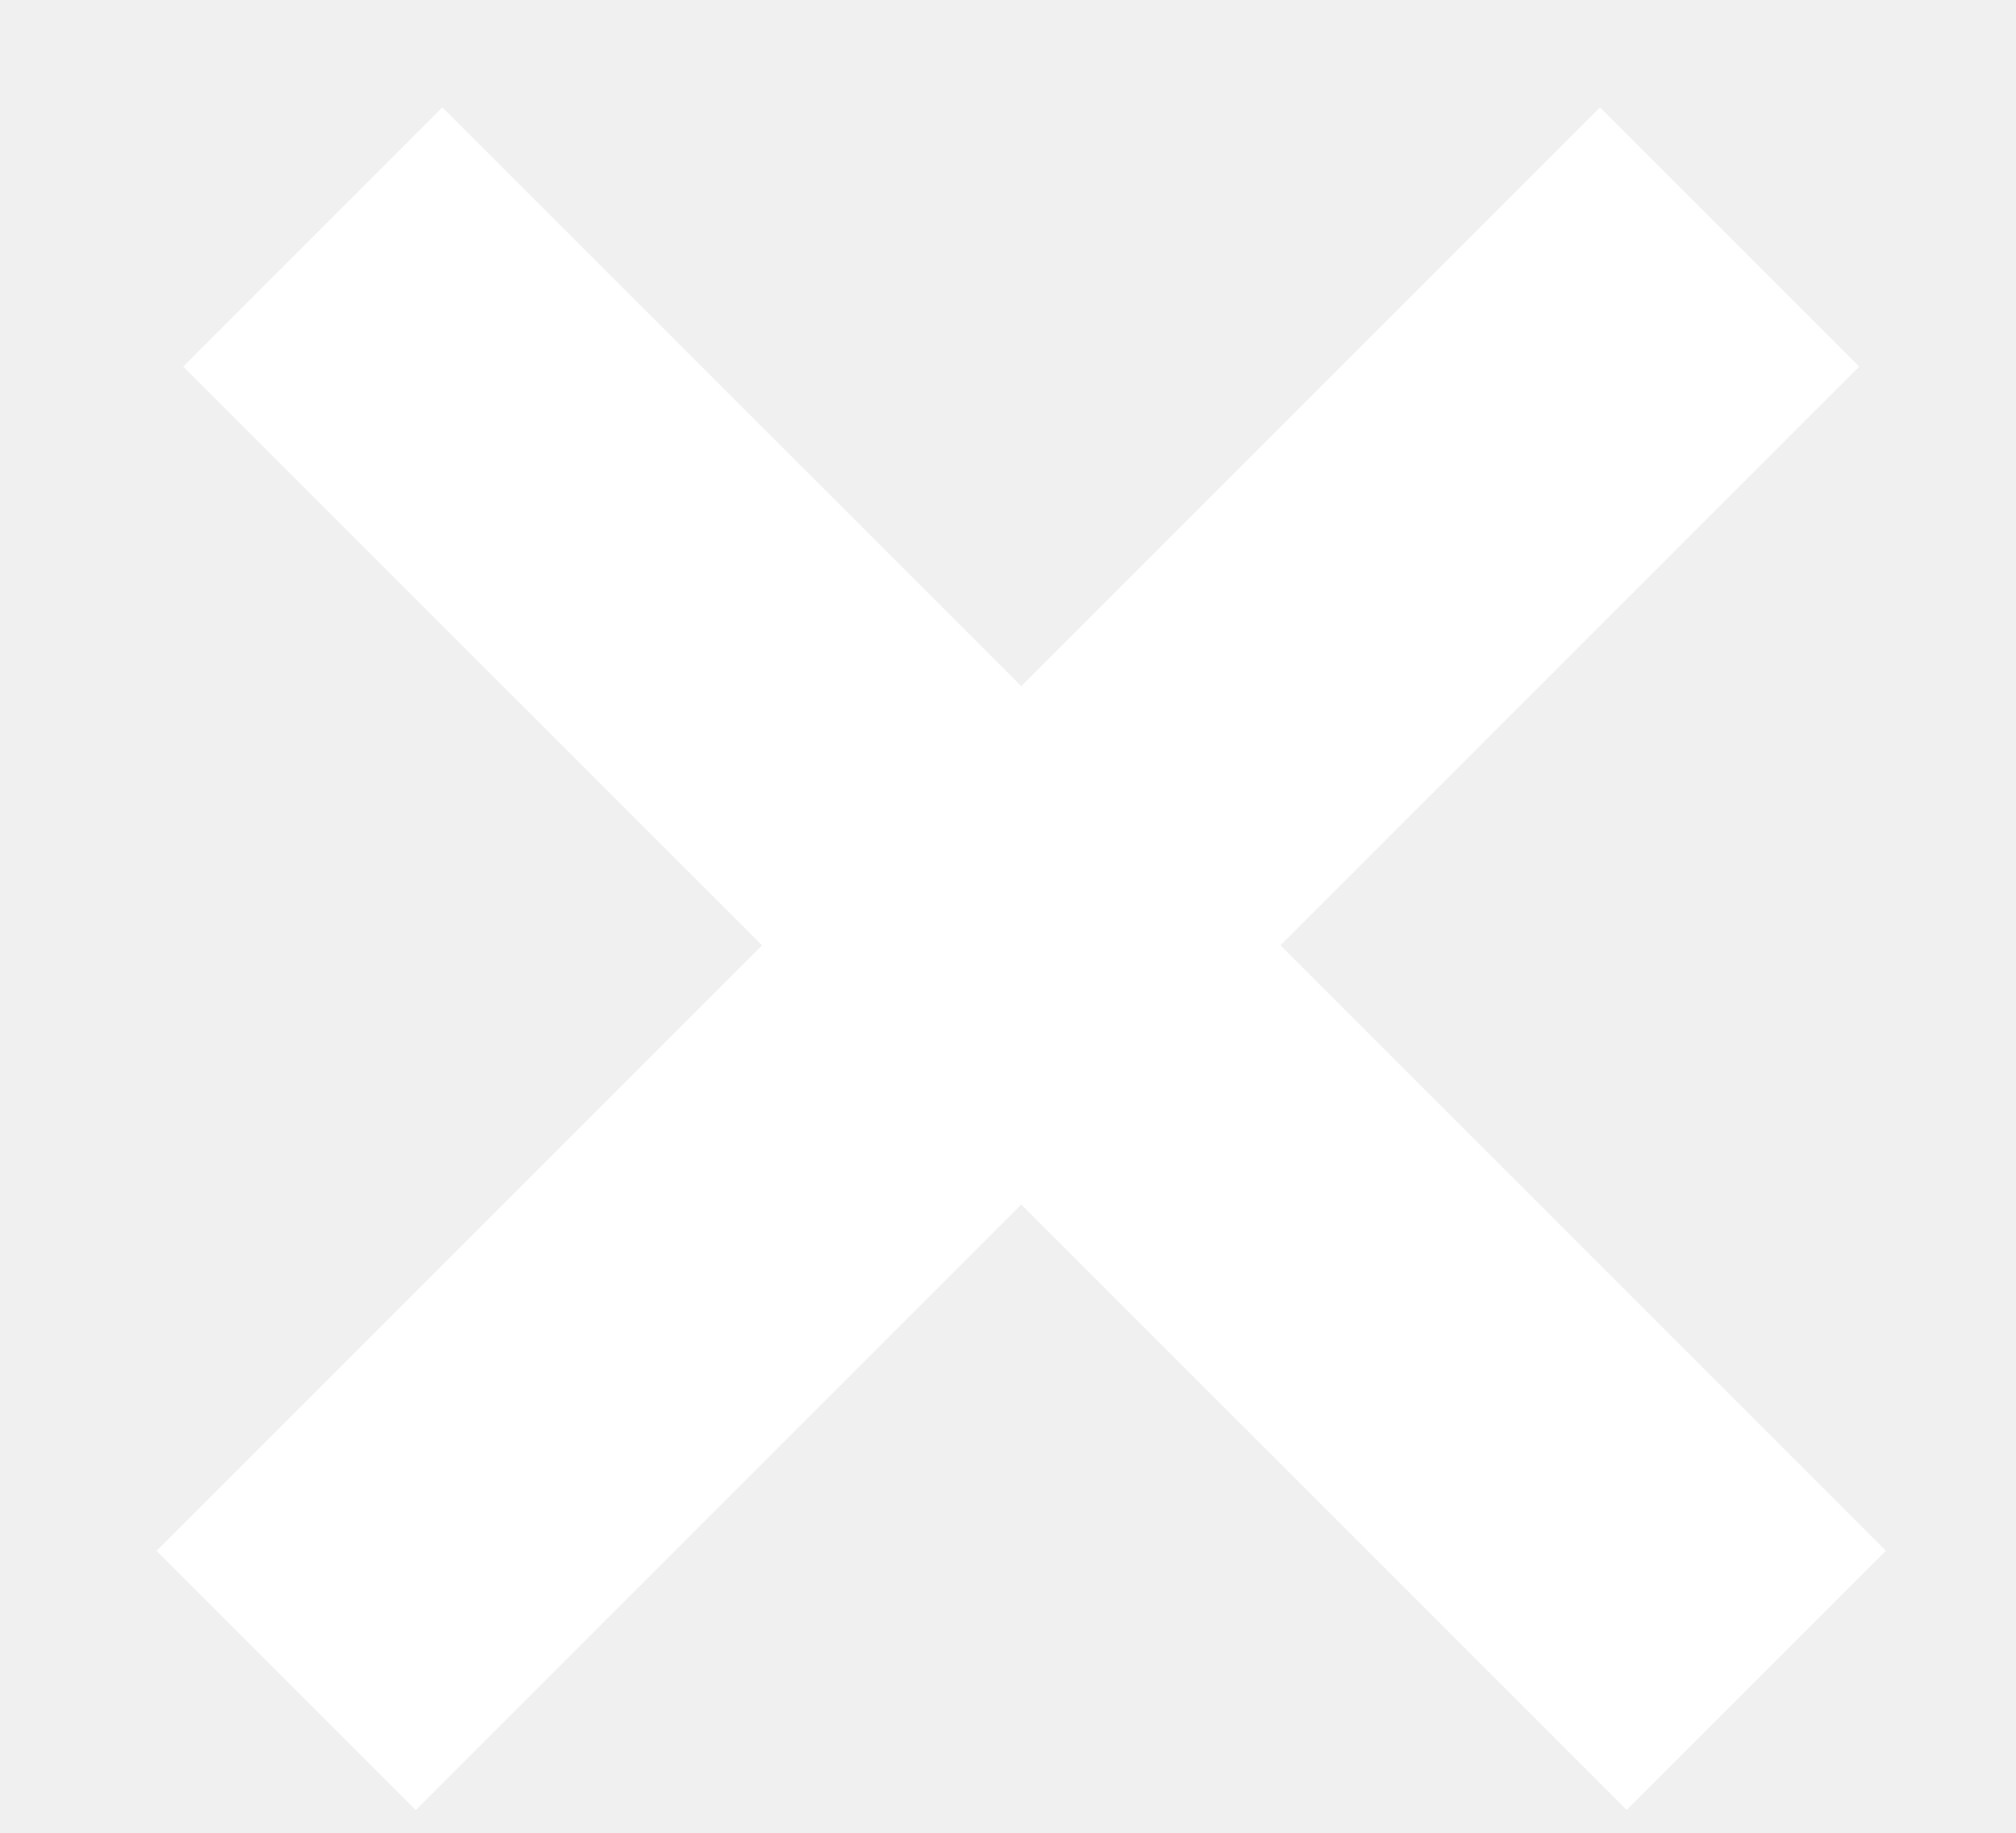
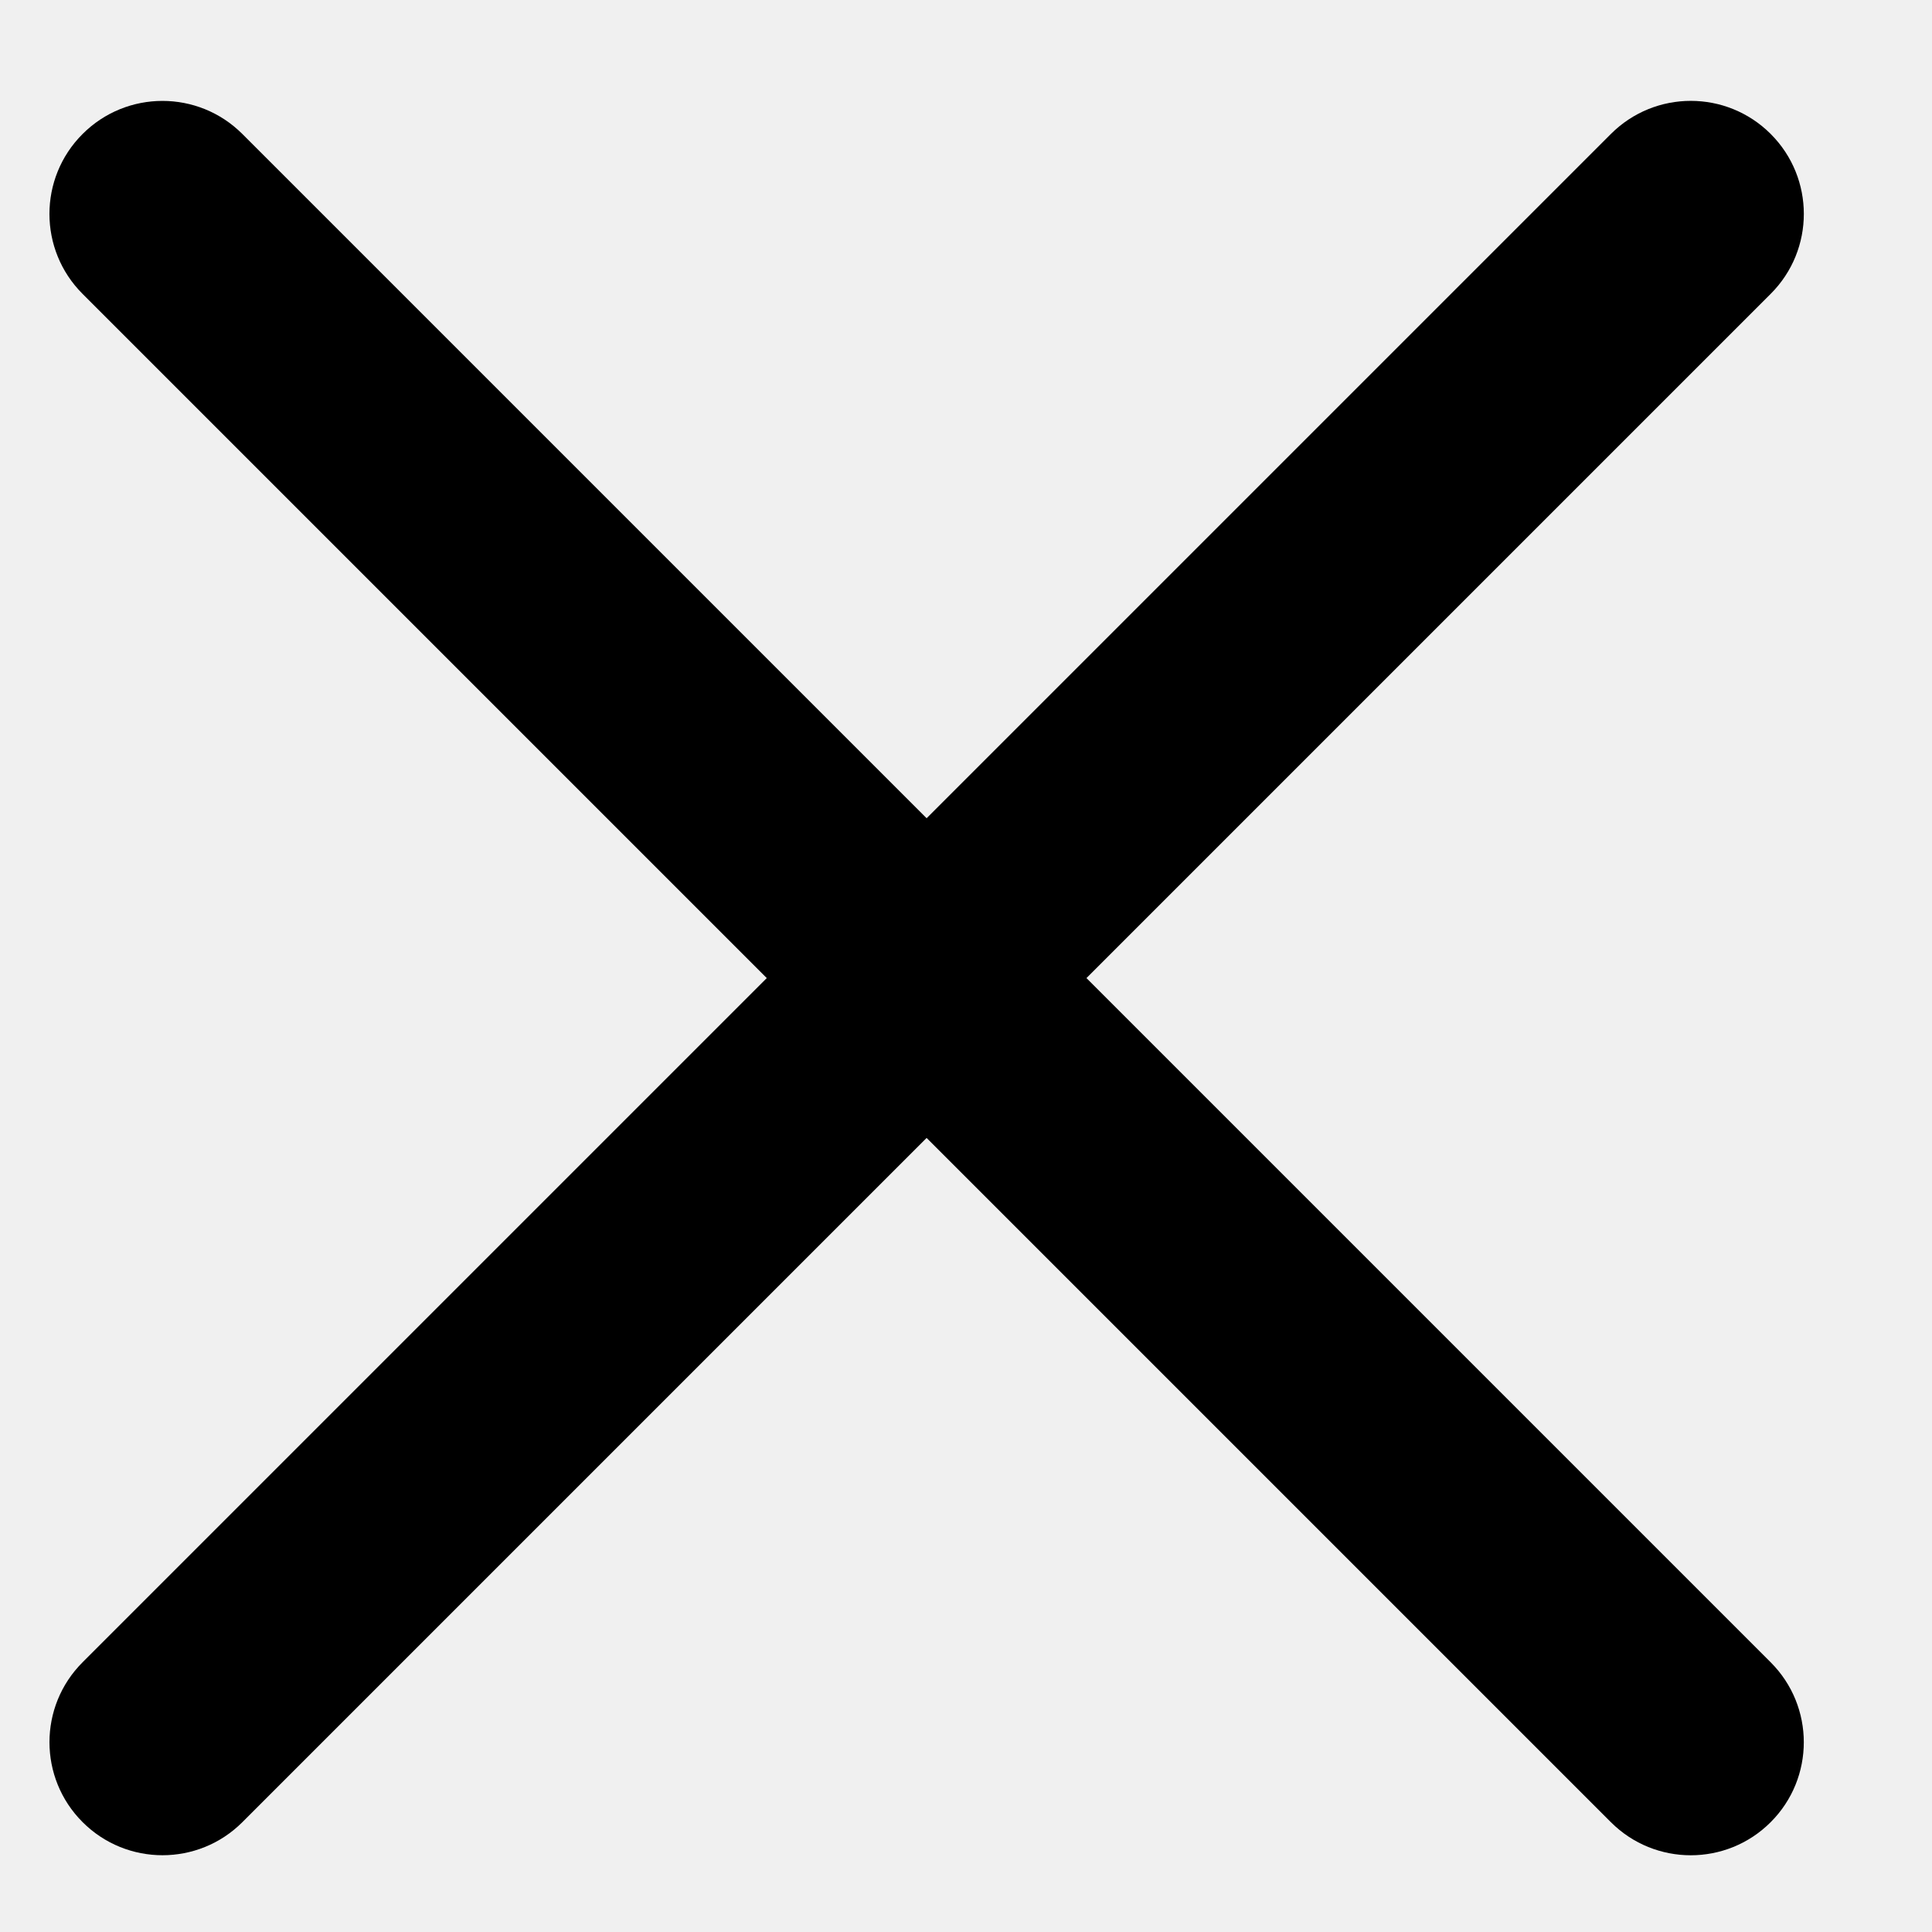
- <svg xmlns="http://www.w3.org/2000/svg" viewBox="0 0 11 10" fill="none">
-   <line x1="1.707" y1="1.293" x2="9.583" y2="9.168" stroke="white" stroke-width="2" />
-   <line y1="-1" x2="11.138" y2="-1" transform="matrix(-0.707107 0.707107 0.707107 0.707107 10.1445 2)" stroke="white" stroke-width="2" />
+ <svg xmlns="http://www.w3.org/2000/svg" viewBox="0 0 27 27">
+   <rect x="2.271" y="0.756" width="33.364" height="3.159" rx="1.579" transform="rotate(45 2.27066 0.755615)" />
+   <rect x="25.863" y="2.989" width="33.364" height="3.159" rx="1.579" transform="rotate(135 25.8629 2.98914)" />
</svg>
